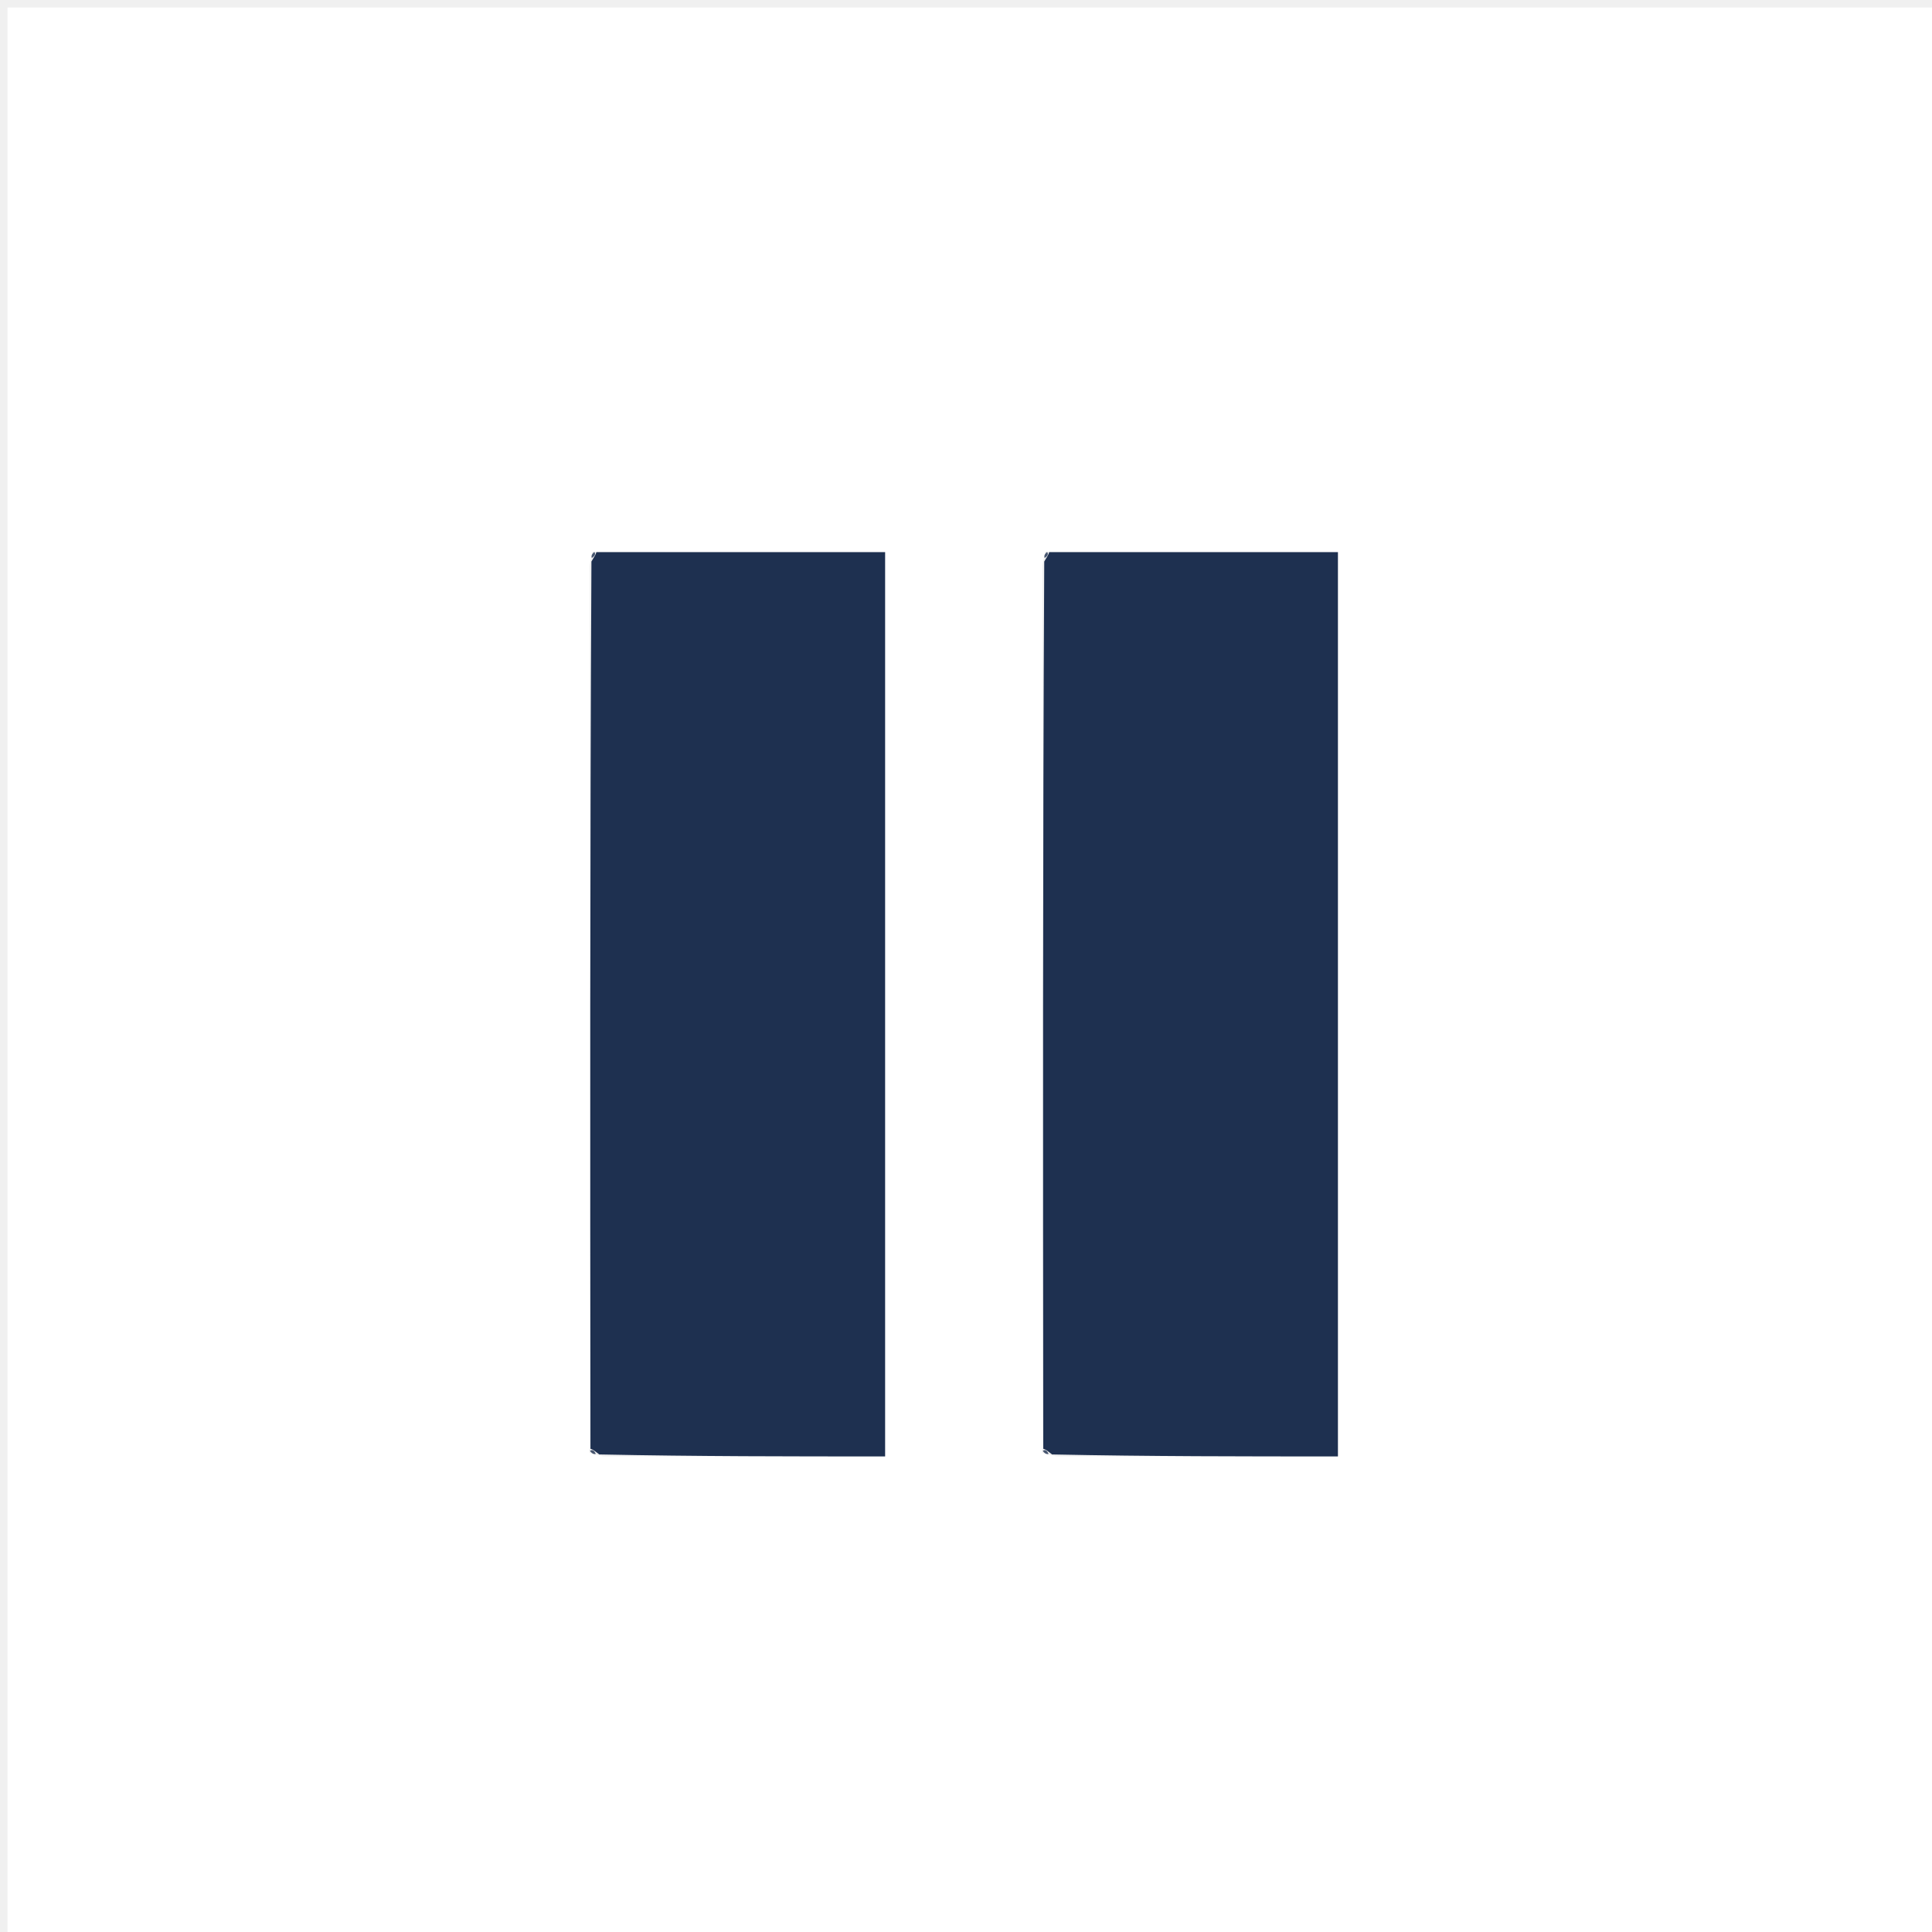
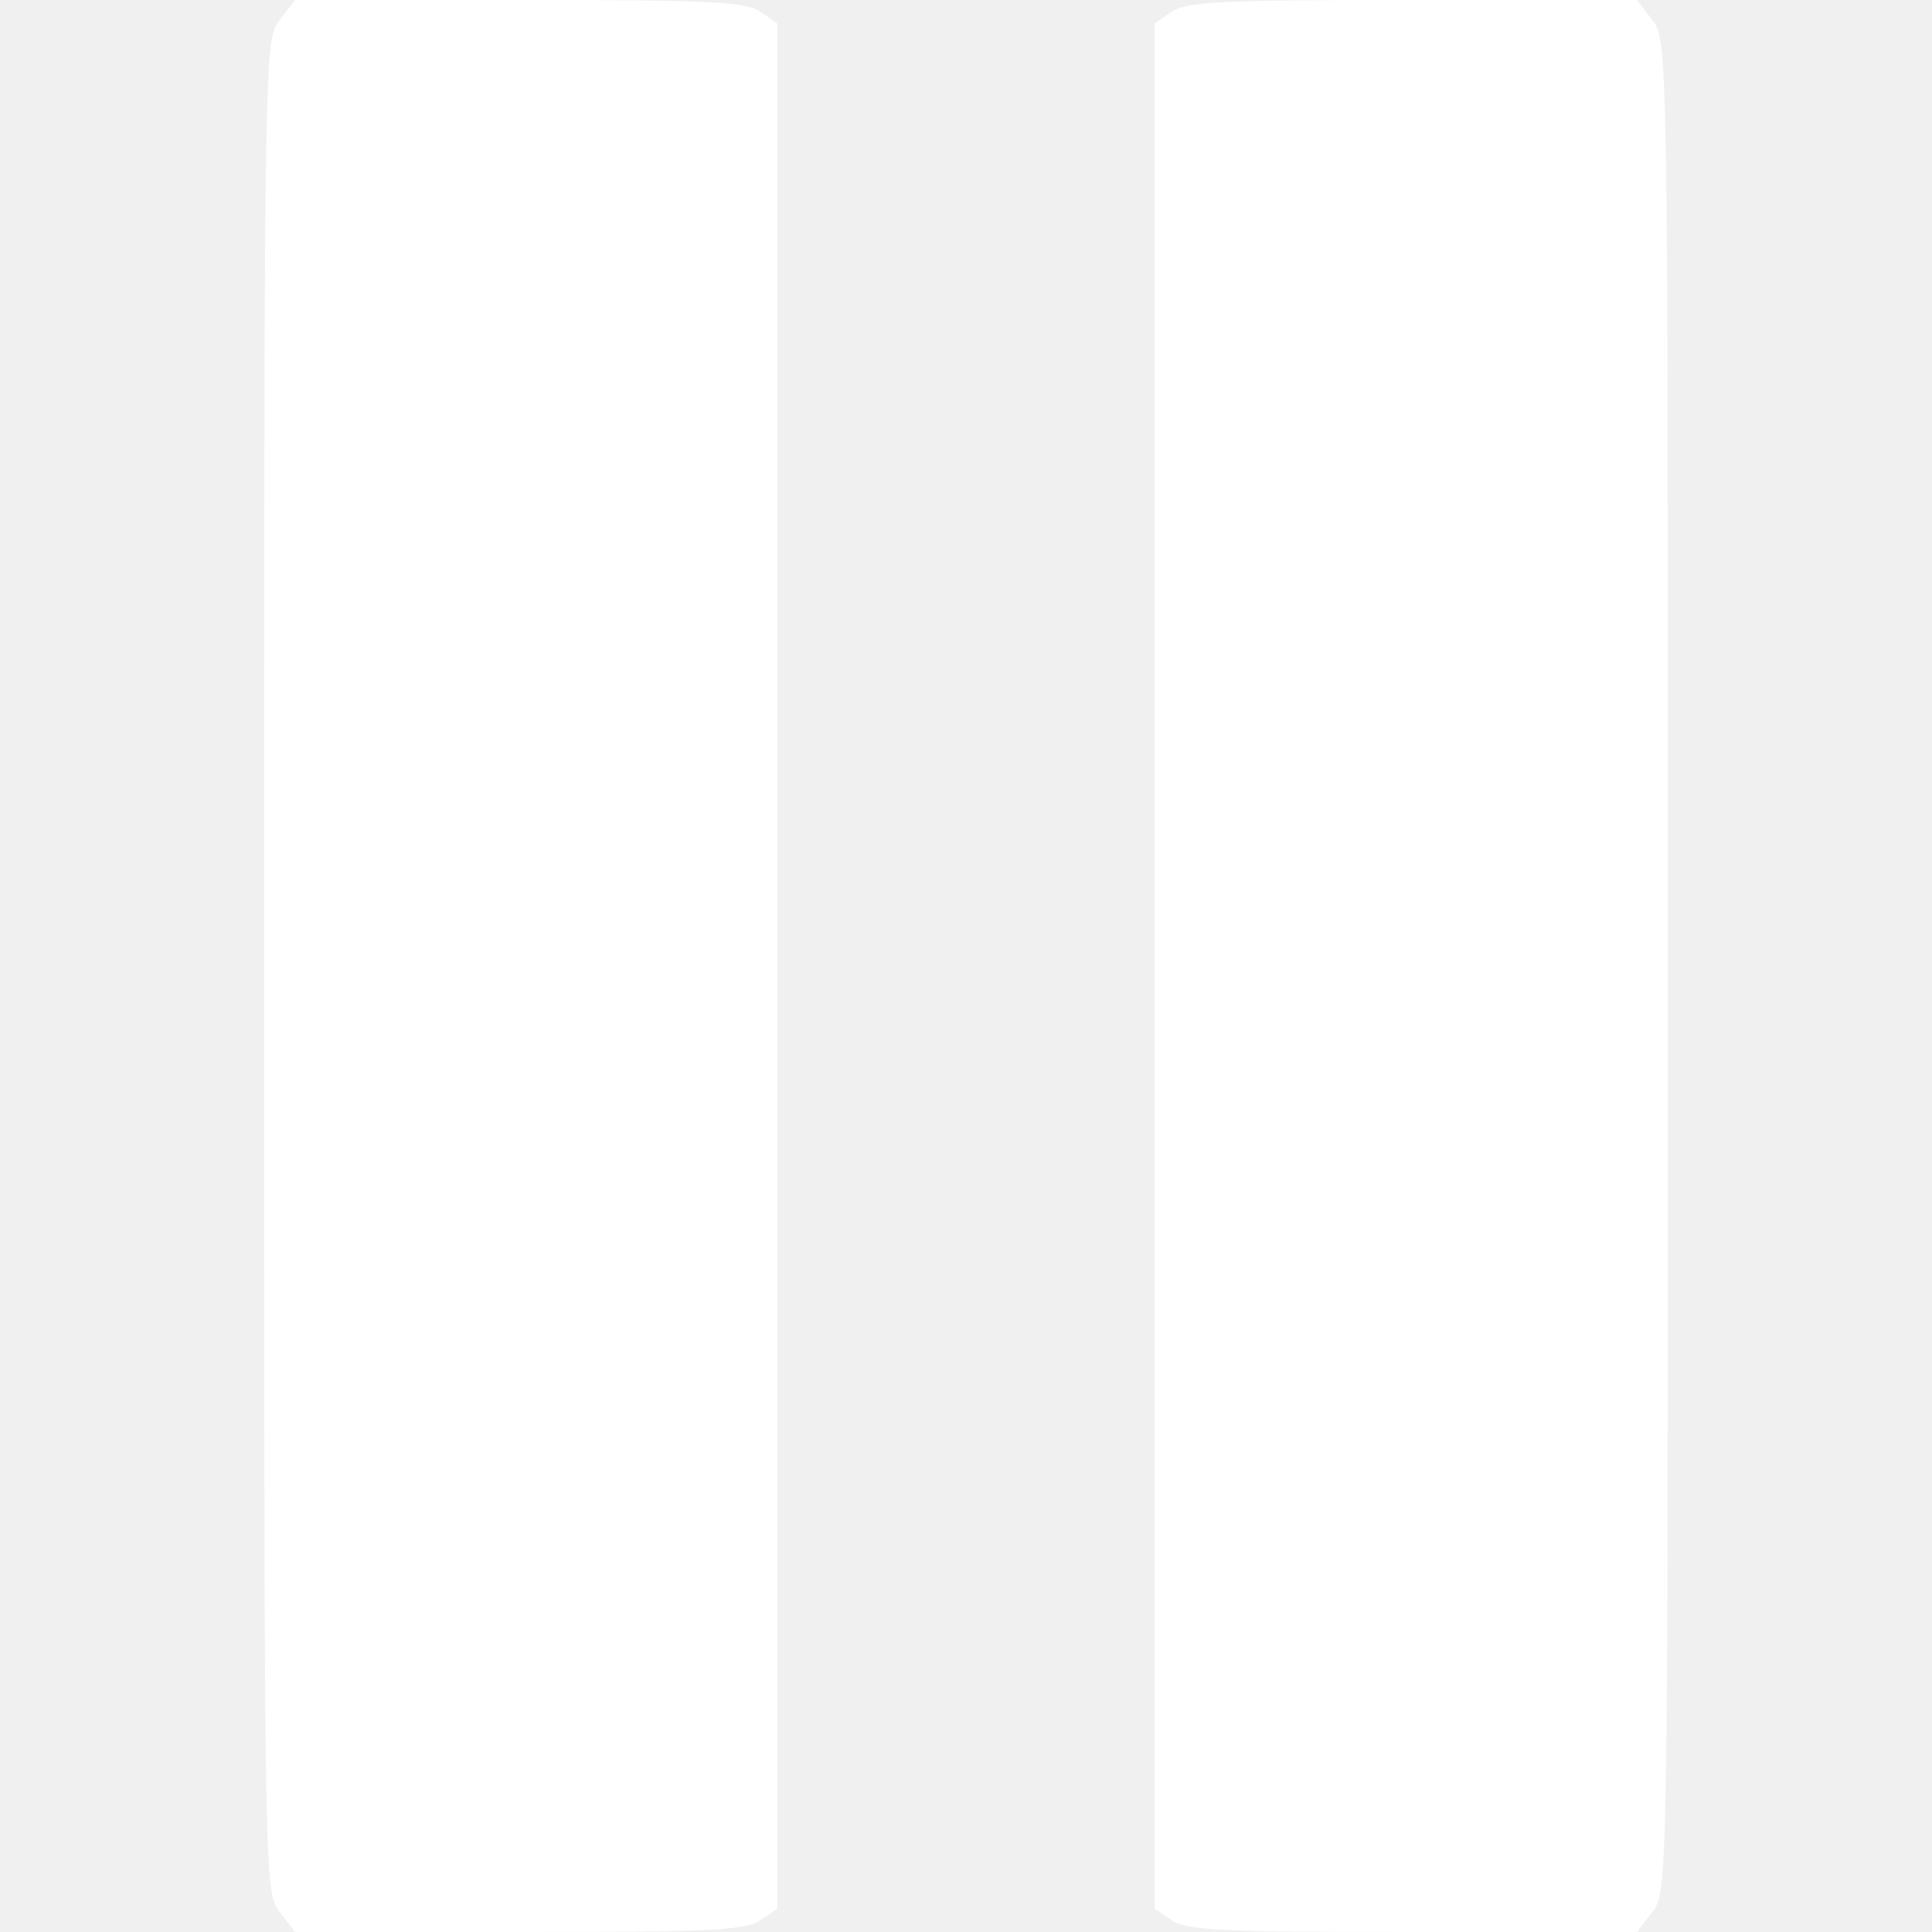
- <svg xmlns="http://www.w3.org/2000/svg" version="1.1" id="Layer_1" x="0px" y="0px" width="100%" viewBox="0 0 256 256" enable-background="new 0 0 256 256" xml:space="preserve">
-   <path fill="#FFFFFF" opacity="1" stroke="none" d=" M125,257   C83.333,257 42.167,257 1,257   C1,171.667 1,86.333 1,1   C86.333,1 171.667,1 257,1   C257,86.333 257,171.667 257,257   C213.167,257 169.333,257 125,257  M139.946,192.983   C152.367,192.983 164.788,192.983 177.282,192.983   C177.282,152.744 177.282,112.975 177.282,73.163   C164.274,73.163 151.649,73.163 138.482,73.104   C138.402,73.411 138.322,73.718 138.127,74.953   C138.165,113.959 138.203,152.966 138.103,192.5   C138.409,192.612 138.715,192.724 139.946,192.983  M79.946,192.983   C92.367,192.983 104.788,192.983 117.282,192.983   C117.282,152.744 117.282,112.975 117.282,73.163   C104.274,73.163 91.649,73.163 78.482,73.104   C78.402,73.411 78.322,73.718 78.127,74.953   C78.165,113.959 78.203,152.966 78.103,192.5   C78.409,192.612 78.715,192.724 79.946,192.983  z" />
-   <path fill="#1E3050" opacity="1" stroke="none" d=" M79.024,73.163   C91.649,73.163 104.274,73.163 117.282,73.163   C117.282,112.975 117.282,152.744 117.282,192.983   C104.788,192.983 92.367,192.983 79.407,192.721   C78.732,192.203 78.523,192.041 78.241,191.972   C78.203,152.966 78.165,113.959 78.369,74.403   C78.818,73.665 78.956,73.435 79.024,73.163  z" />
-   <path fill="#1E3050" opacity="1" stroke="none" d=" M138.241,191.972   C138.203,152.966 138.165,113.959 138.369,74.403   C138.818,73.665 138.956,73.435 139.024,73.163   C151.649,73.163 164.274,73.163 177.282,73.163   C177.282,112.975 177.282,152.744 177.282,192.983   C164.788,192.983 152.367,192.983 139.407,192.721   C138.732,192.203 138.523,192.041 138.241,191.972  z" />
-   <path fill="#475670" opacity="1" stroke="none" d=" M78.753,73.134   C78.956,73.435 78.818,73.665 78.426,73.939   C78.322,73.718 78.402,73.411 78.753,73.134  z" />
-   <path fill="#475670" opacity="1" stroke="none" d=" M138.753,73.134   C138.956,73.435 138.818,73.665 138.426,73.939   C138.322,73.718 138.402,73.411 138.753,73.134  z" />
-   <path fill="#475670" opacity="1" stroke="none" d=" M78.172,192.236   C78.523,192.041 78.732,192.203 78.945,192.648   C78.715,192.724 78.409,192.612 78.172,192.236  z" />
-   <path fill="#475670" opacity="1" stroke="none" d=" M138.172,192.236   C138.523,192.041 138.732,192.203 138.945,192.648   C138.715,192.724 138.409,192.612 138.172,192.236  z" />
+ <svg xmlns="http://www.w3.org/2000/svg" version="1.0" viewBox="0 0 256 256" preserveAspectRatio="xMidYMid meet">
+   <g transform="translate(0,256) scale(0.1,-0.1)" fill="#ffffff" stroke="none">
+     <path d="M371 2534 c-21 -27 -21 -28 -21 -1254 0 -1226 0 -1227 21 -1254 l20 -26 298 0 c252 0 300 2 319 16 l22 15 0 1249 0 1249 -22 15 c-19 14 -67 16 -319 16 l-298 0 -20 -26z" />
+     <path d="M1552 2544 l-22 -15 0 -1249 0 -1249 22 -15 c19 -14 67 -16 319 -16 l298 0 20 26 c21 27 21 28 21 1254 0 1226 0 1227 -21 1254 l-20 26 -298 0 c-252 0 -300 -2 -319 -16z" />
+   </g>
</svg>
